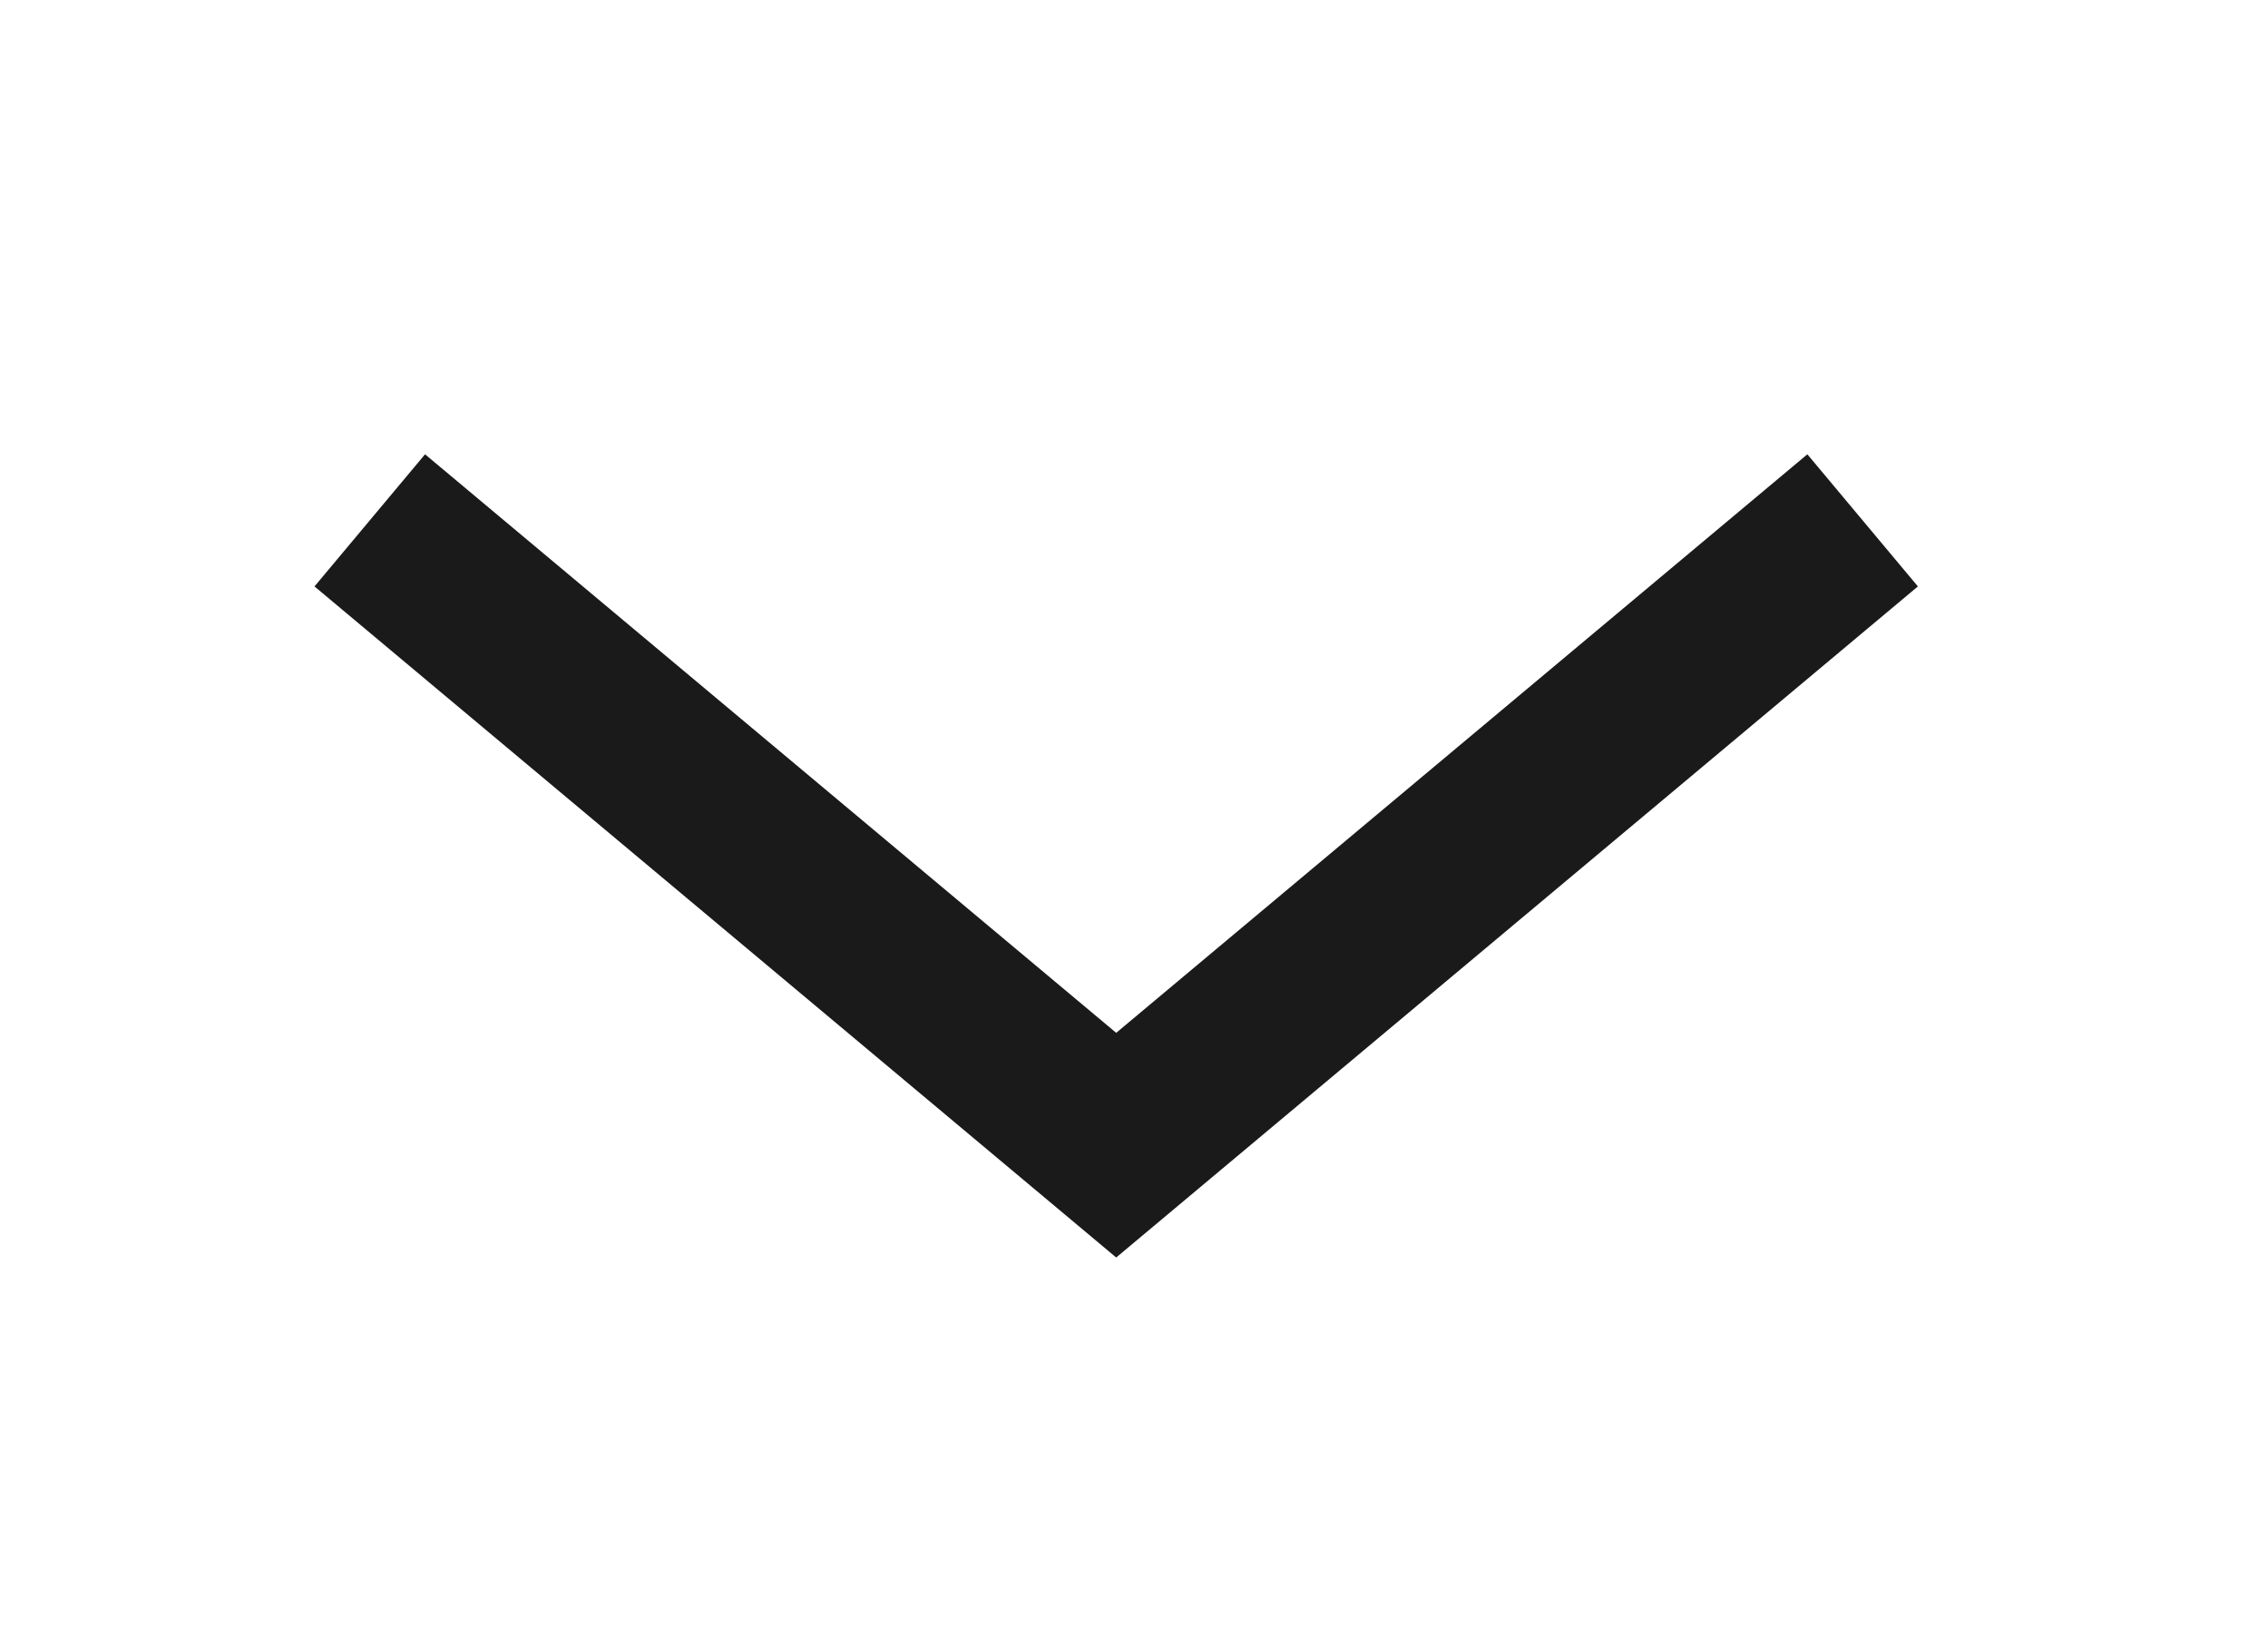
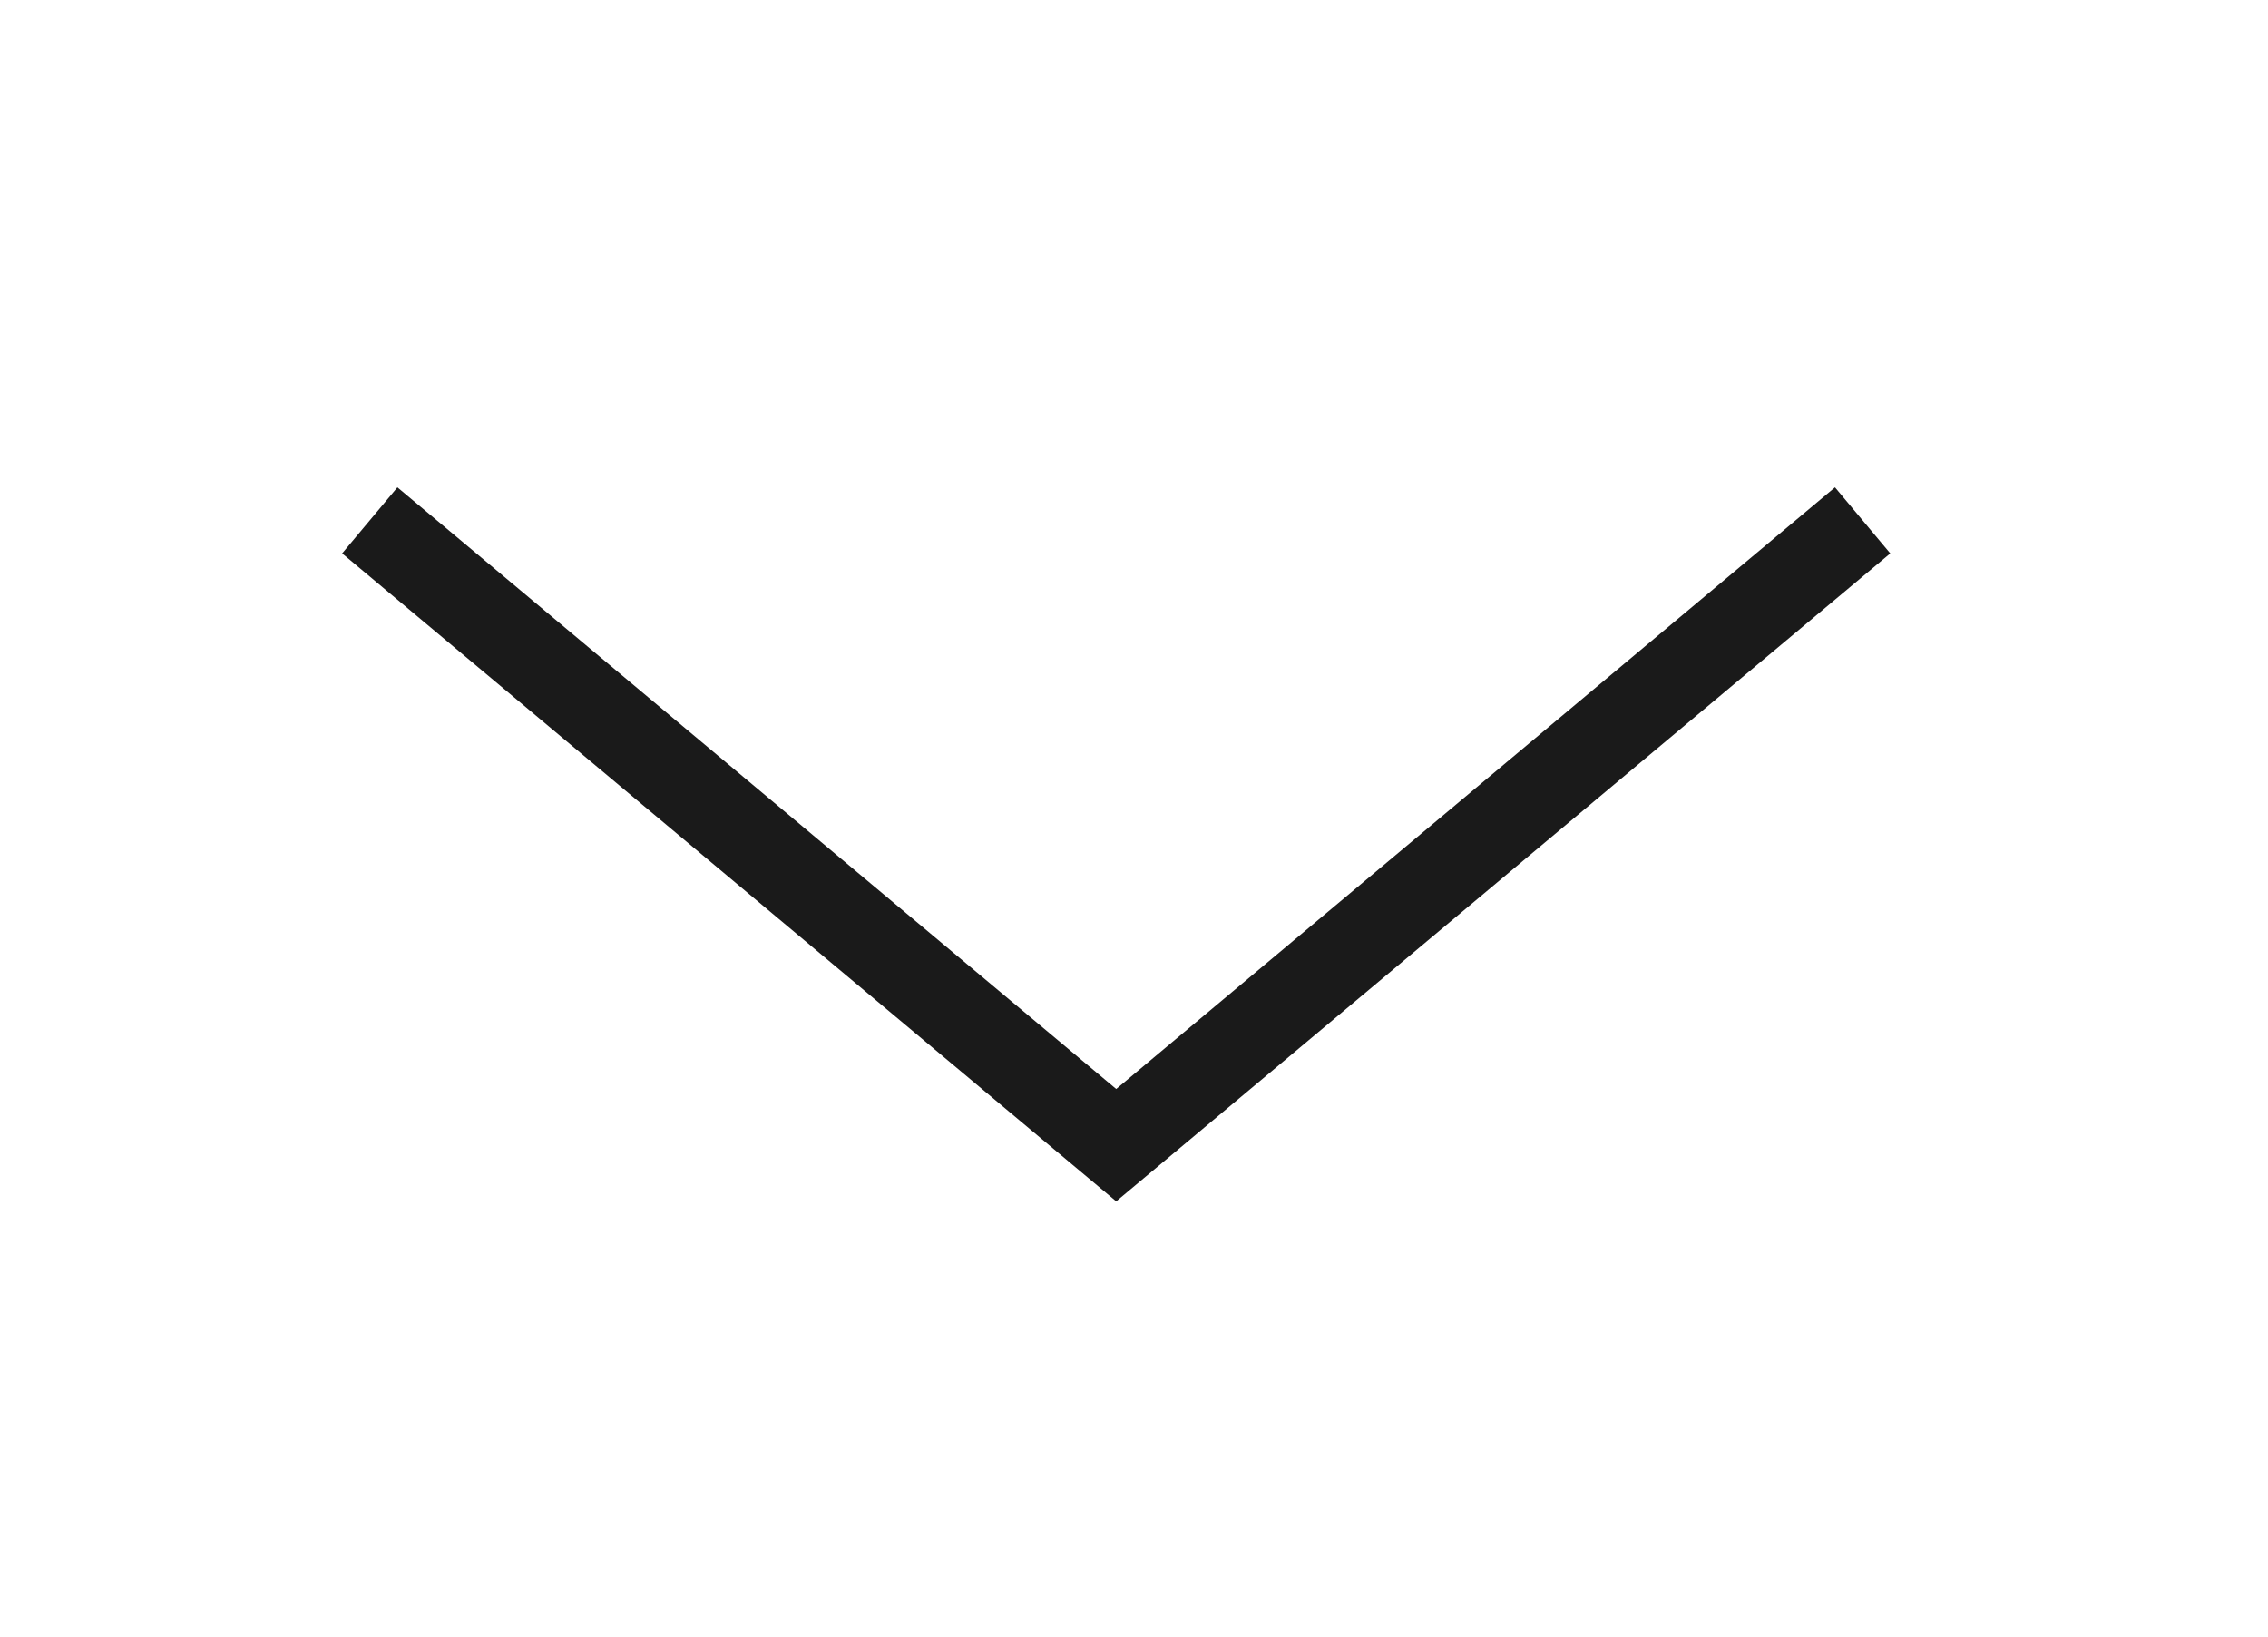
<svg xmlns="http://www.w3.org/2000/svg" width="79" height="57" viewBox="0 0 79 57">
  <defs>
    <clipPath id="clip-arrowdown">
      <rect width="79" height="57" />
    </clipPath>
  </defs>
  <g id="arrowdown" clip-path="url(#clip-arrowdown)">
-     <path id="Path_25250" data-name="Path 25250" d="M232.921,225.528l-21.758,26,21.758,26" transform="translate(-212.648 251.042) rotate(-90)" fill="none" stroke="#1a1a1a" stroke-miterlimit="10" stroke-width="6" />
+     <path id="Path_25250" data-name="Path 25250" d="M232.921,225.528l-21.758,26,21.758,26" transform="translate(-212.648 251.042) rotate(-90)" fill="none" stroke="#1a1a1a" stroke-miterlimit="10" stroke-width="3" />
  </g>
</svg>
